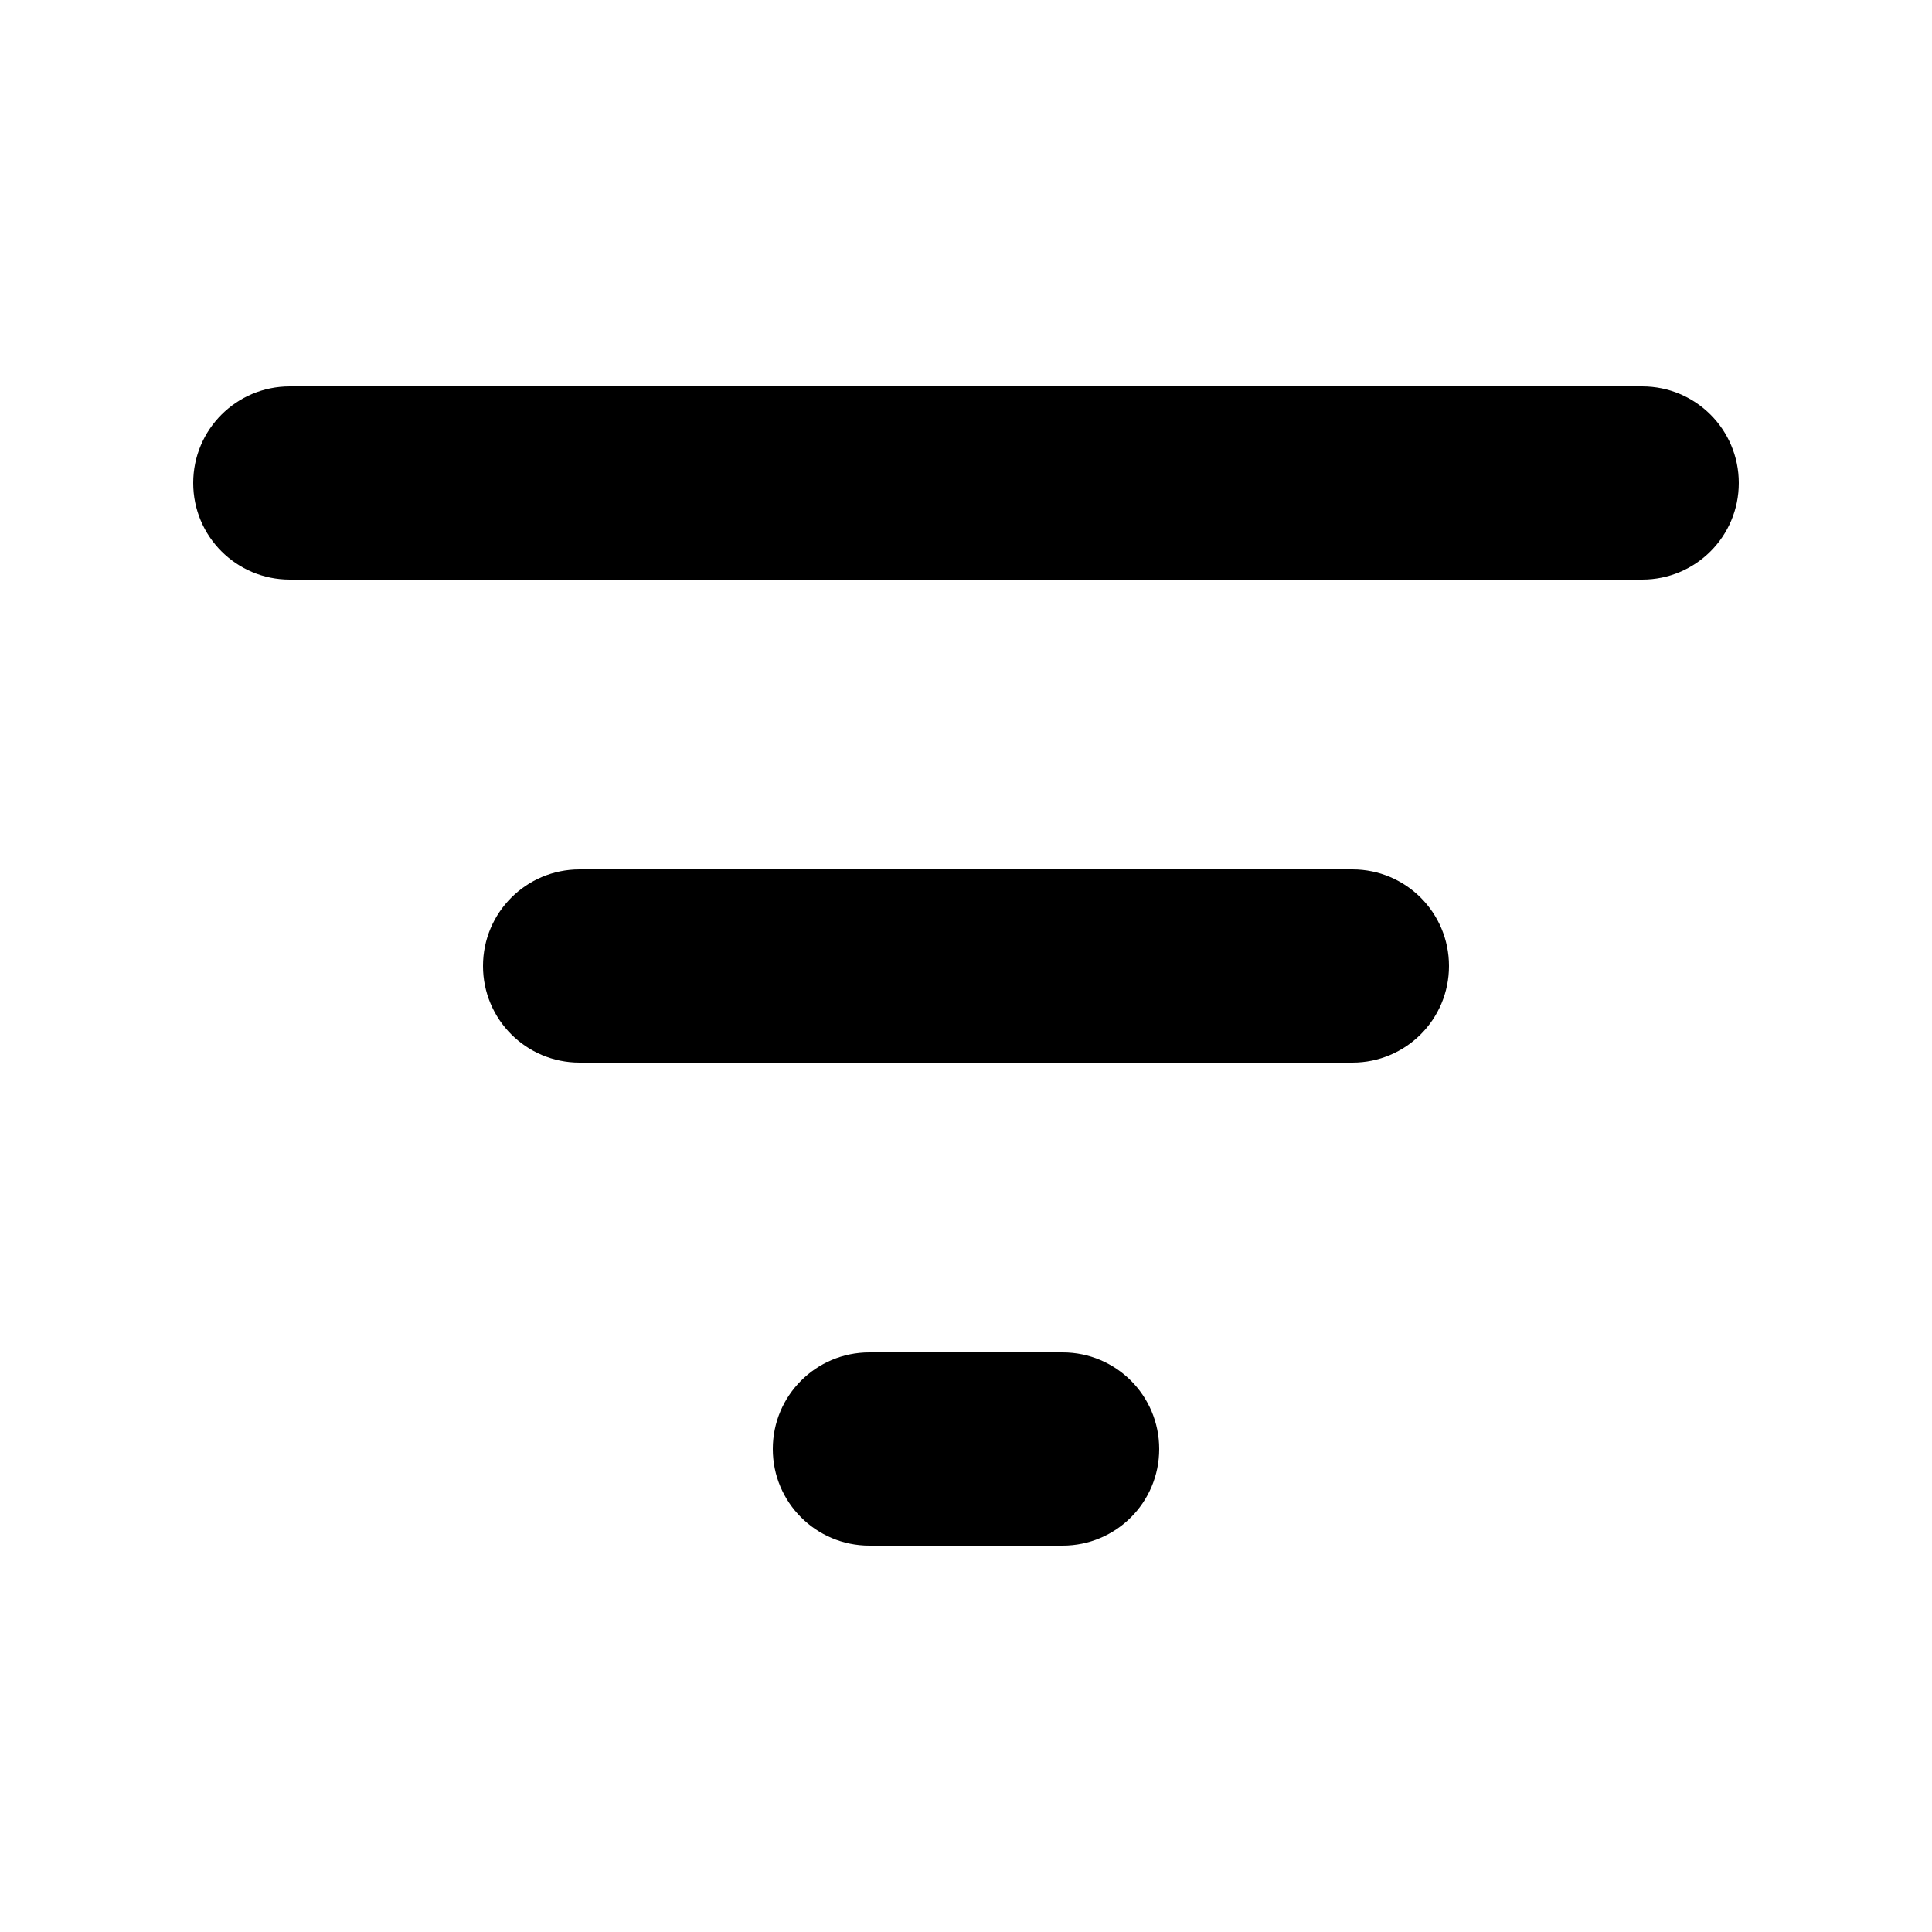
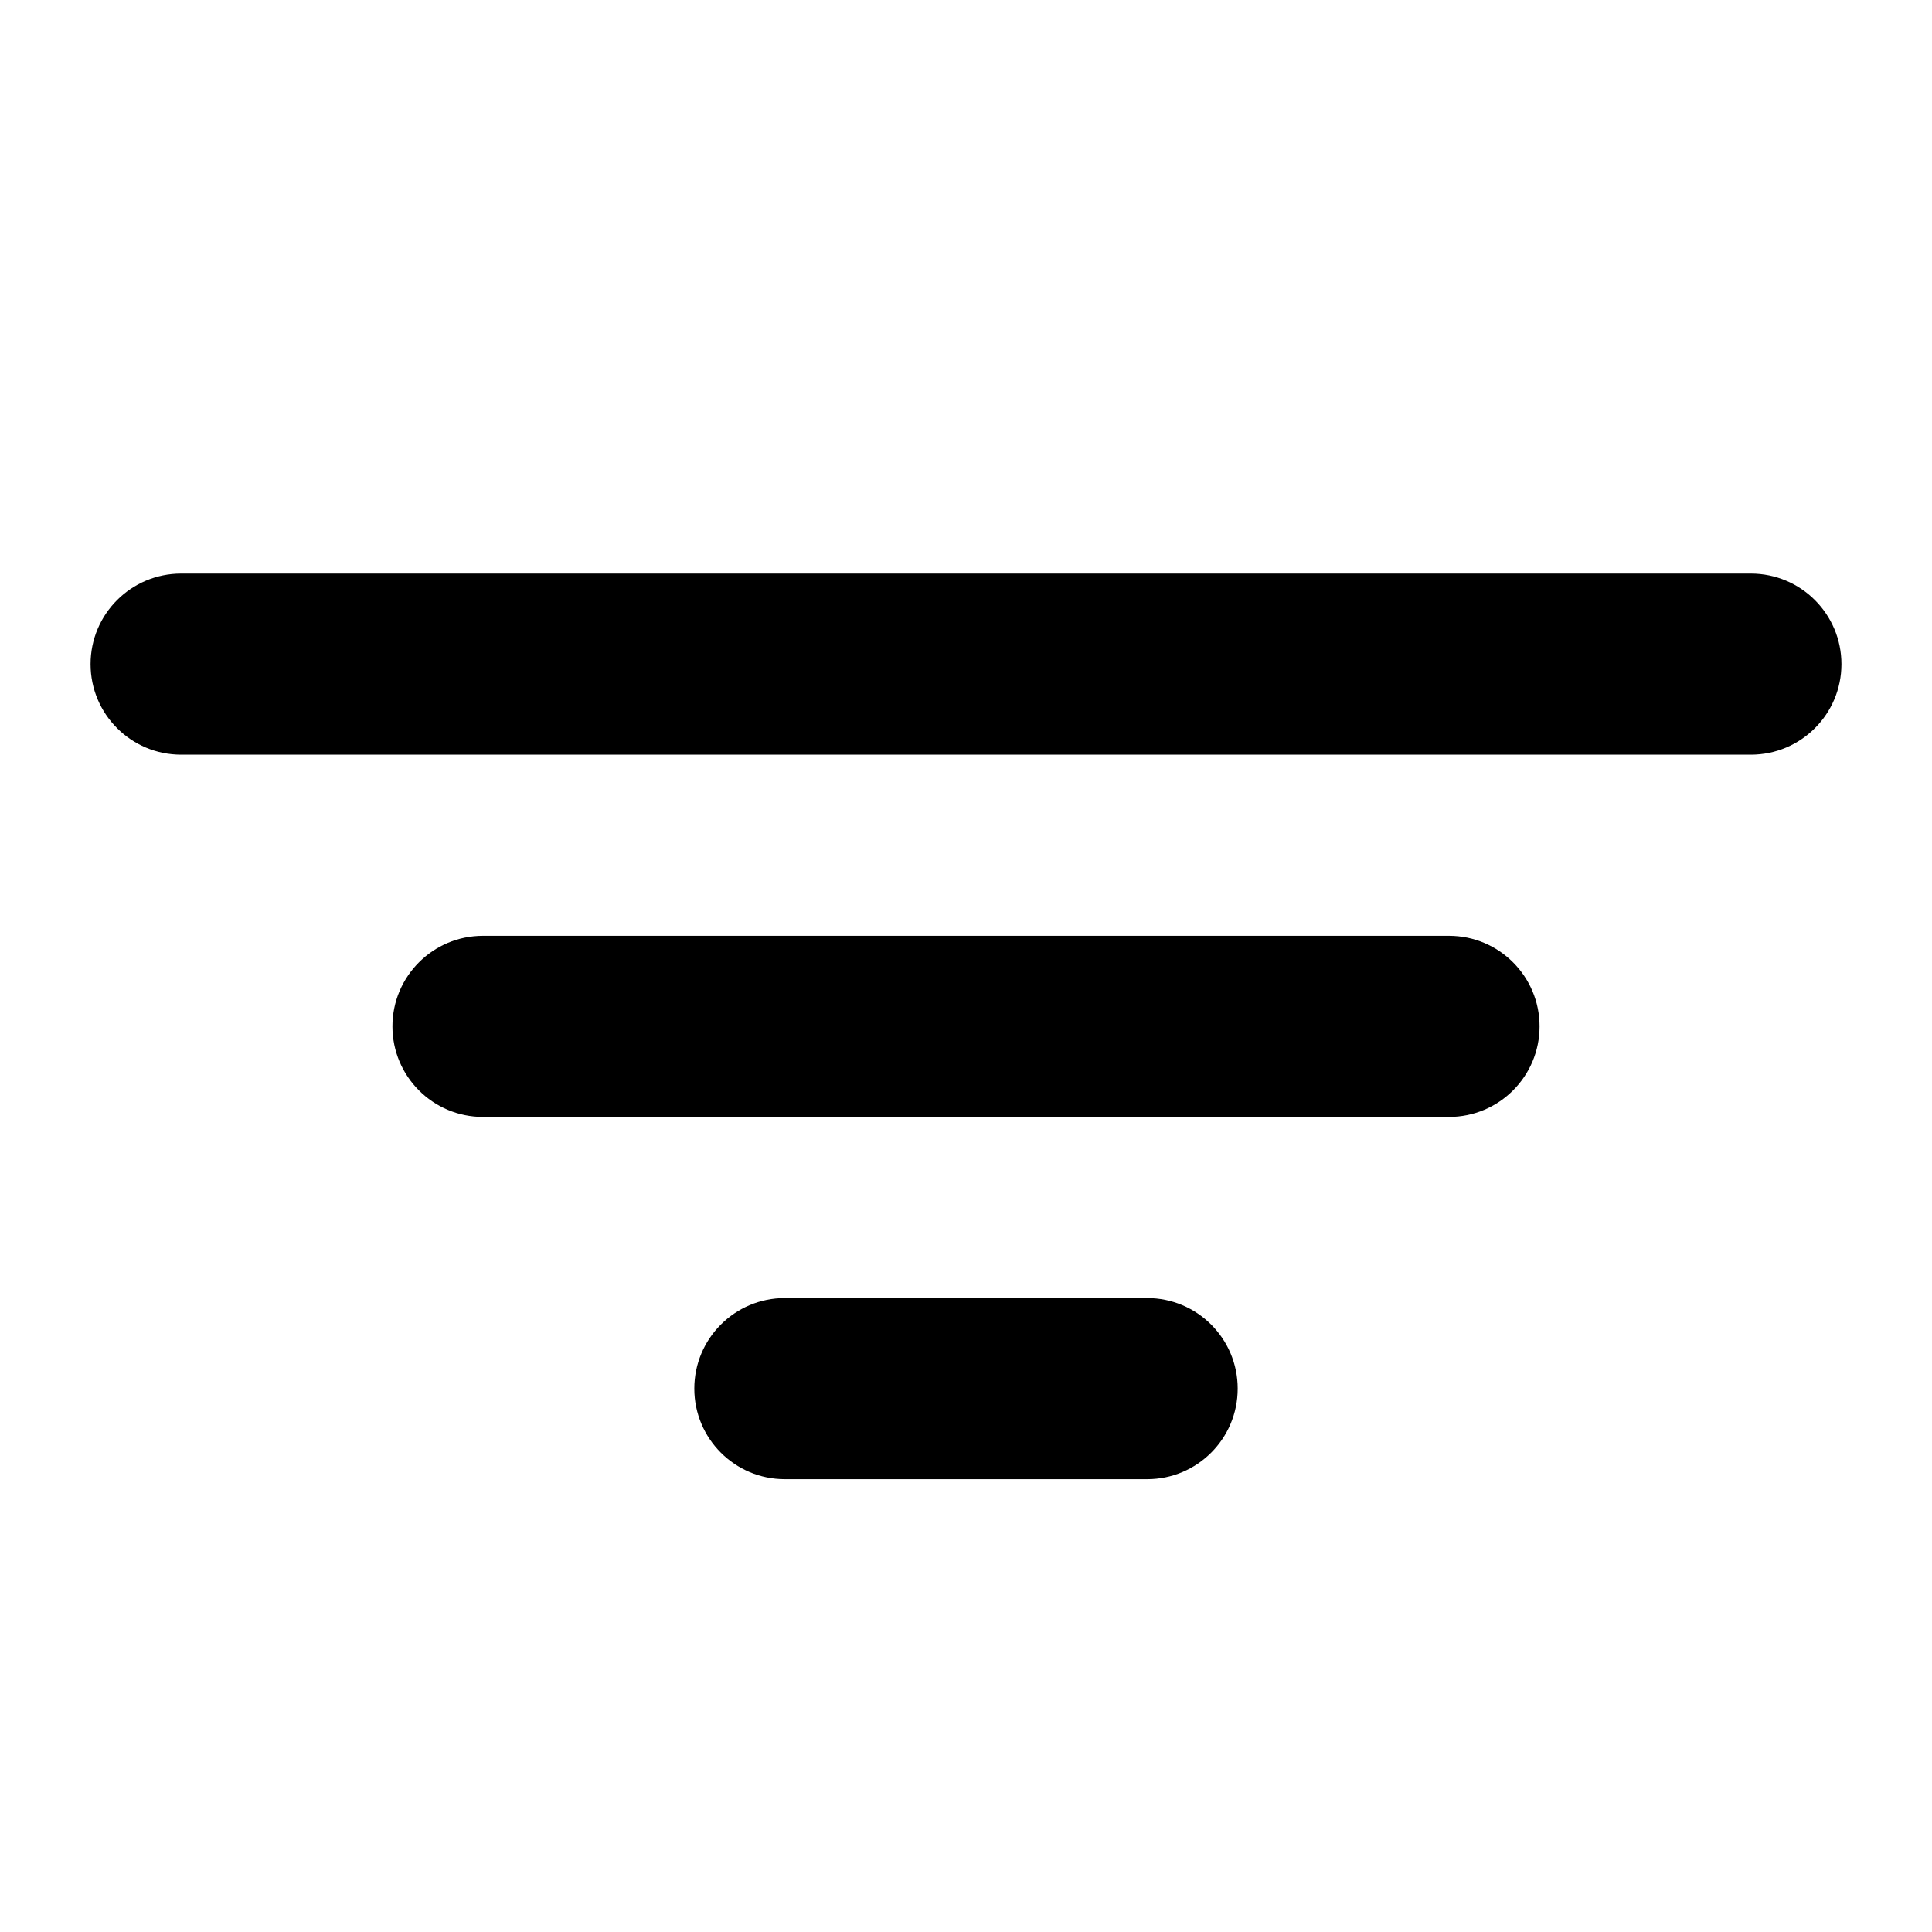
- <svg xmlns="http://www.w3.org/2000/svg" viewBox="0 0 640 640">
-   <path d="M64 160C64 142.3 78.3 128 96 128L544 128C561.7 128 576 142.3 576 160C576 177.7 561.7 192 544 192L96 192C78.3 192 64 177.7 64 160zM160 320C160 302.3 174.3 288 192 288L448 288C465.7 288 480 302.3 480 320C480 337.7 465.7 352 448 352L192 352C174.3 352 160 337.7 160 320zM384 480C384 497.7 369.7 512 352 512L288 512C270.3 512 256 497.7 256 480C256 462.3 270.3 448 288 448L352 448C369.7 448 384 462.3 384 480z" />
+ <svg xmlns="http://www.w3.org/2000/svg" viewBox="0 0 256 256" fill="currentColor">
+   <path d="M204,136a12,12,0,0,1-12,12H64a12,12,0,0,1,0-24H192A12,12,0,0,1,204,136Zm28-60H24a12,12,0,0,0,0,24H232a12,12,0,0,0,0-24Zm-80,96H104a12,12,0,0,0,0,24h48a12,12,0,0,0,0-24Z" />
</svg>
